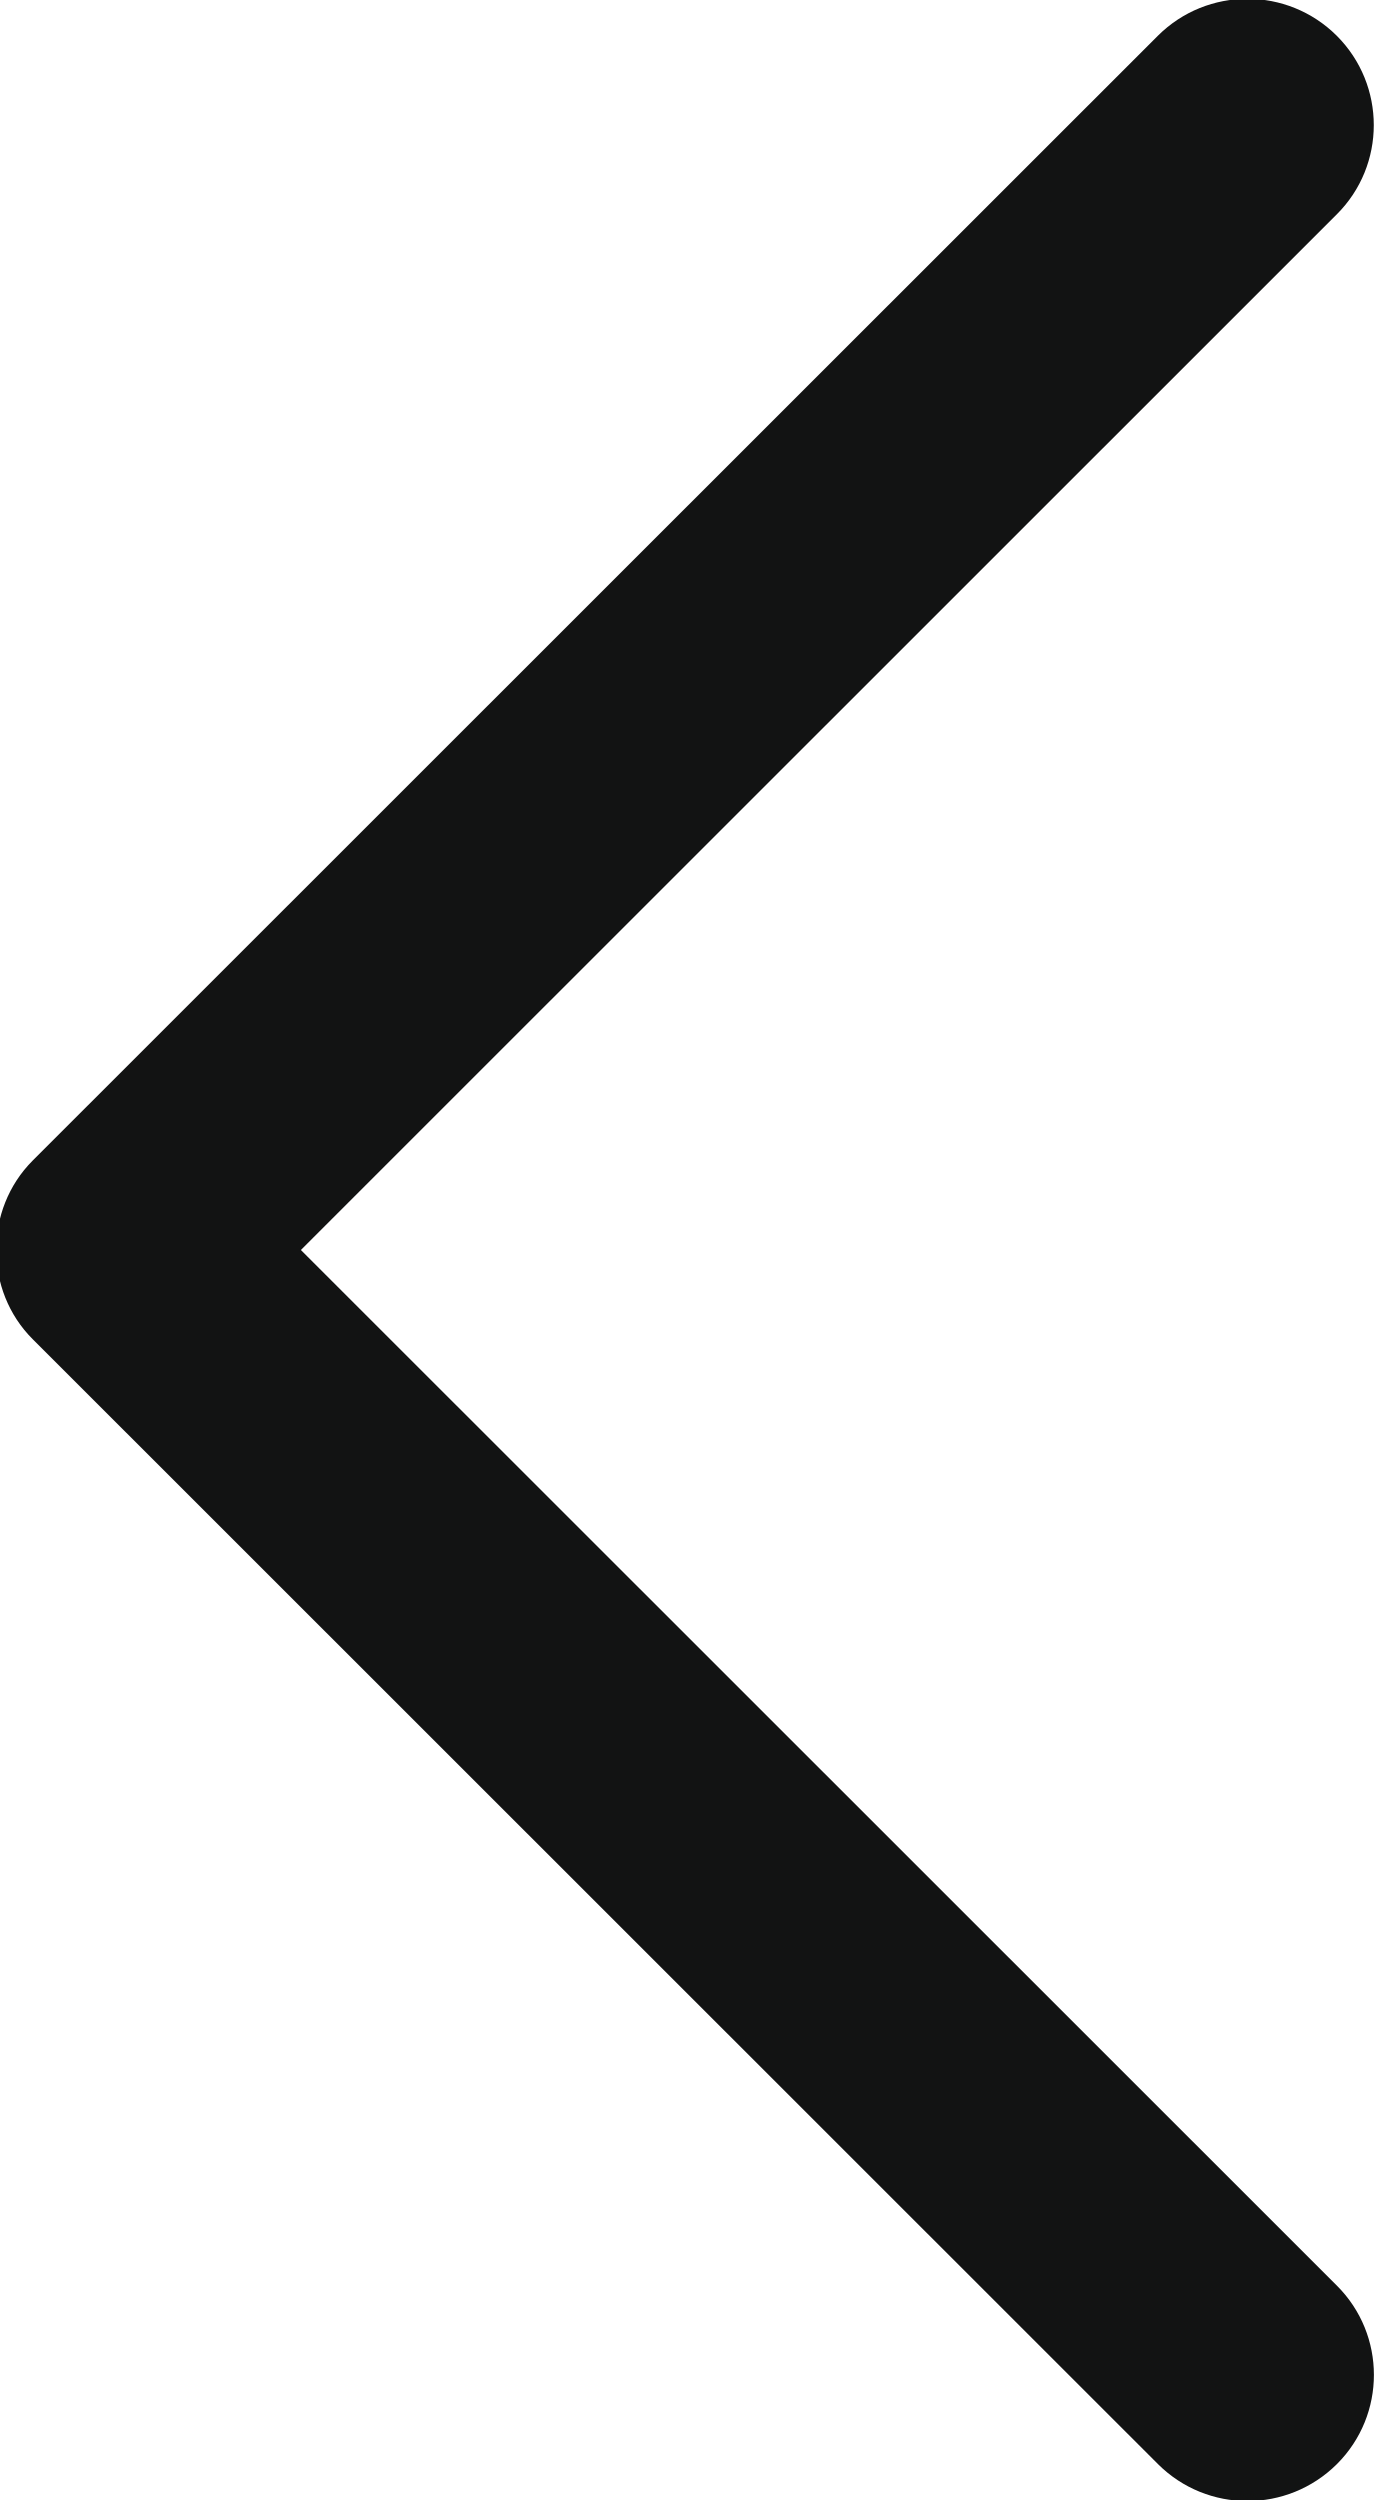
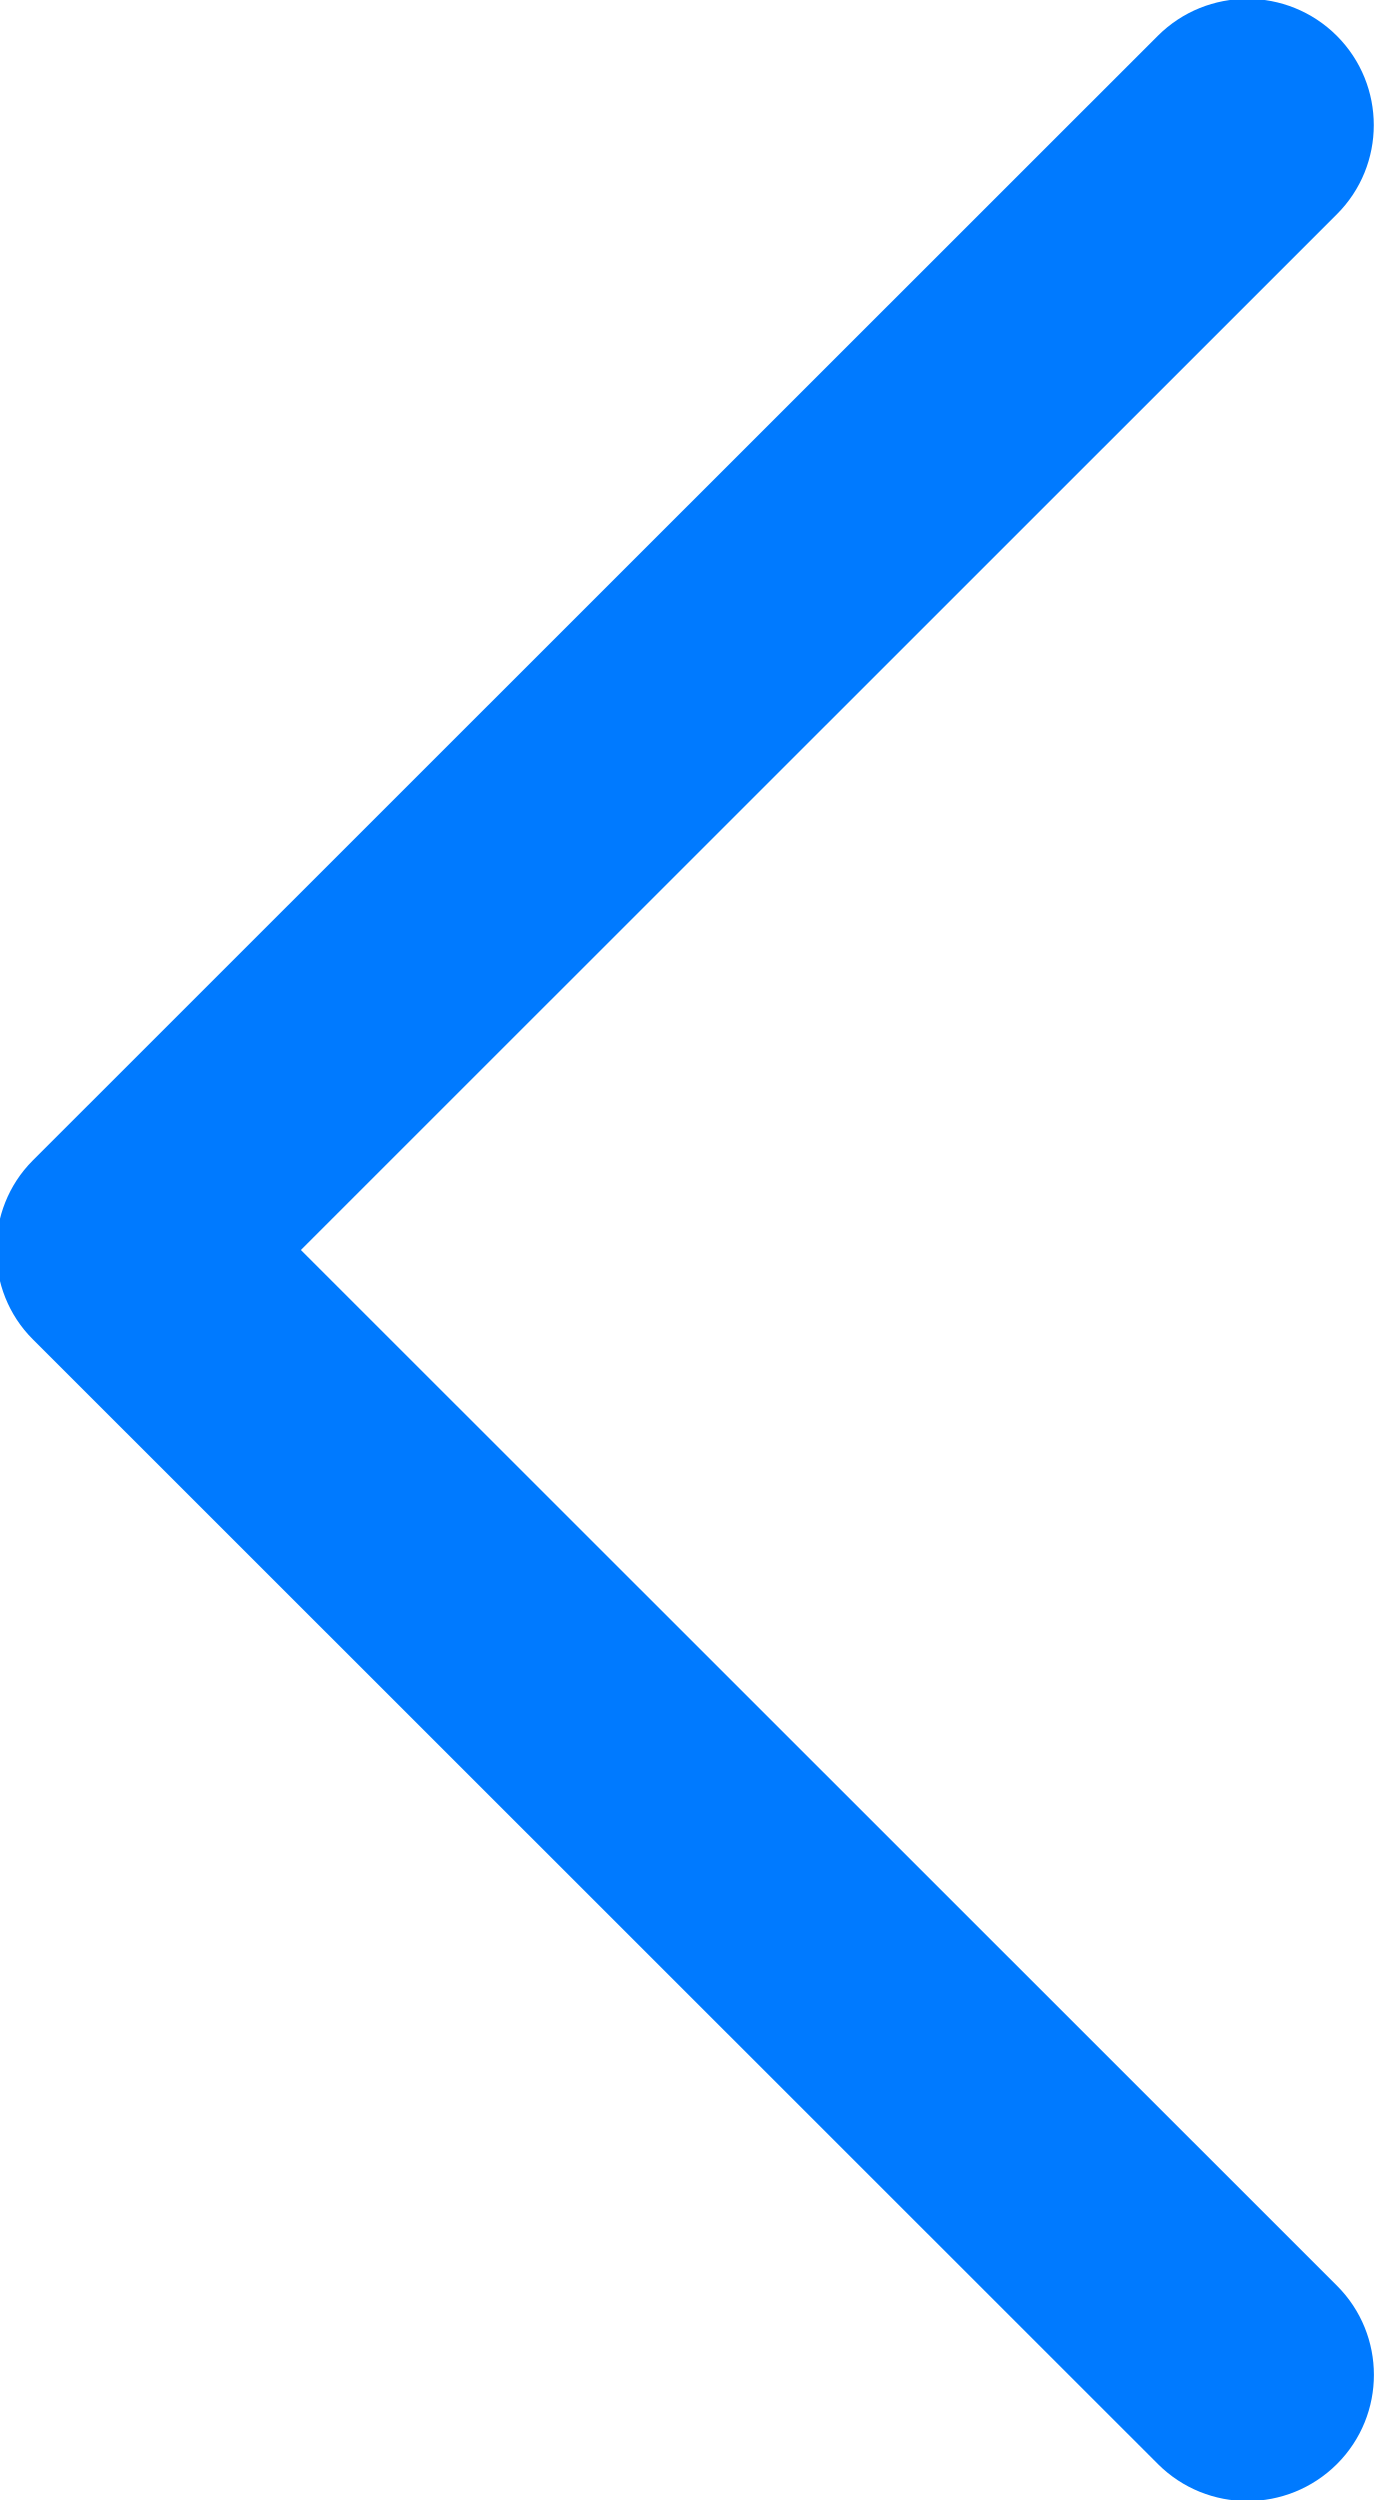
<svg xmlns="http://www.w3.org/2000/svg" width="11px" height="20px" viewBox="0 0 11 20" version="1.1">
  <g id="Page-1" stroke="none" stroke-width="1" fill="none" fill-rule="evenodd">
-     <g id="17509559281540882605" transform="translate(-1, -1)" fill="#121313">
+     <g id="17509559281540882605" transform="translate(-1, -1)" fill="#007AFF">
      <path d="M1.262,11.714 L10.264,20.713 C10.659,21.107 11.299,21.107 11.695,20.713 C12.09,20.319 12.09,19.679 11.695,19.285 L3.407,11 L11.694,2.715 C12.089,2.321 12.089,1.681 11.694,1.286 C11.299,0.892 10.658,0.892 10.263,1.286 L1.261,10.285 C0.872,10.675 0.872,11.325 1.262,11.714 Z" id="Chevron_Right" />
    </g>
  </g>
</svg>
